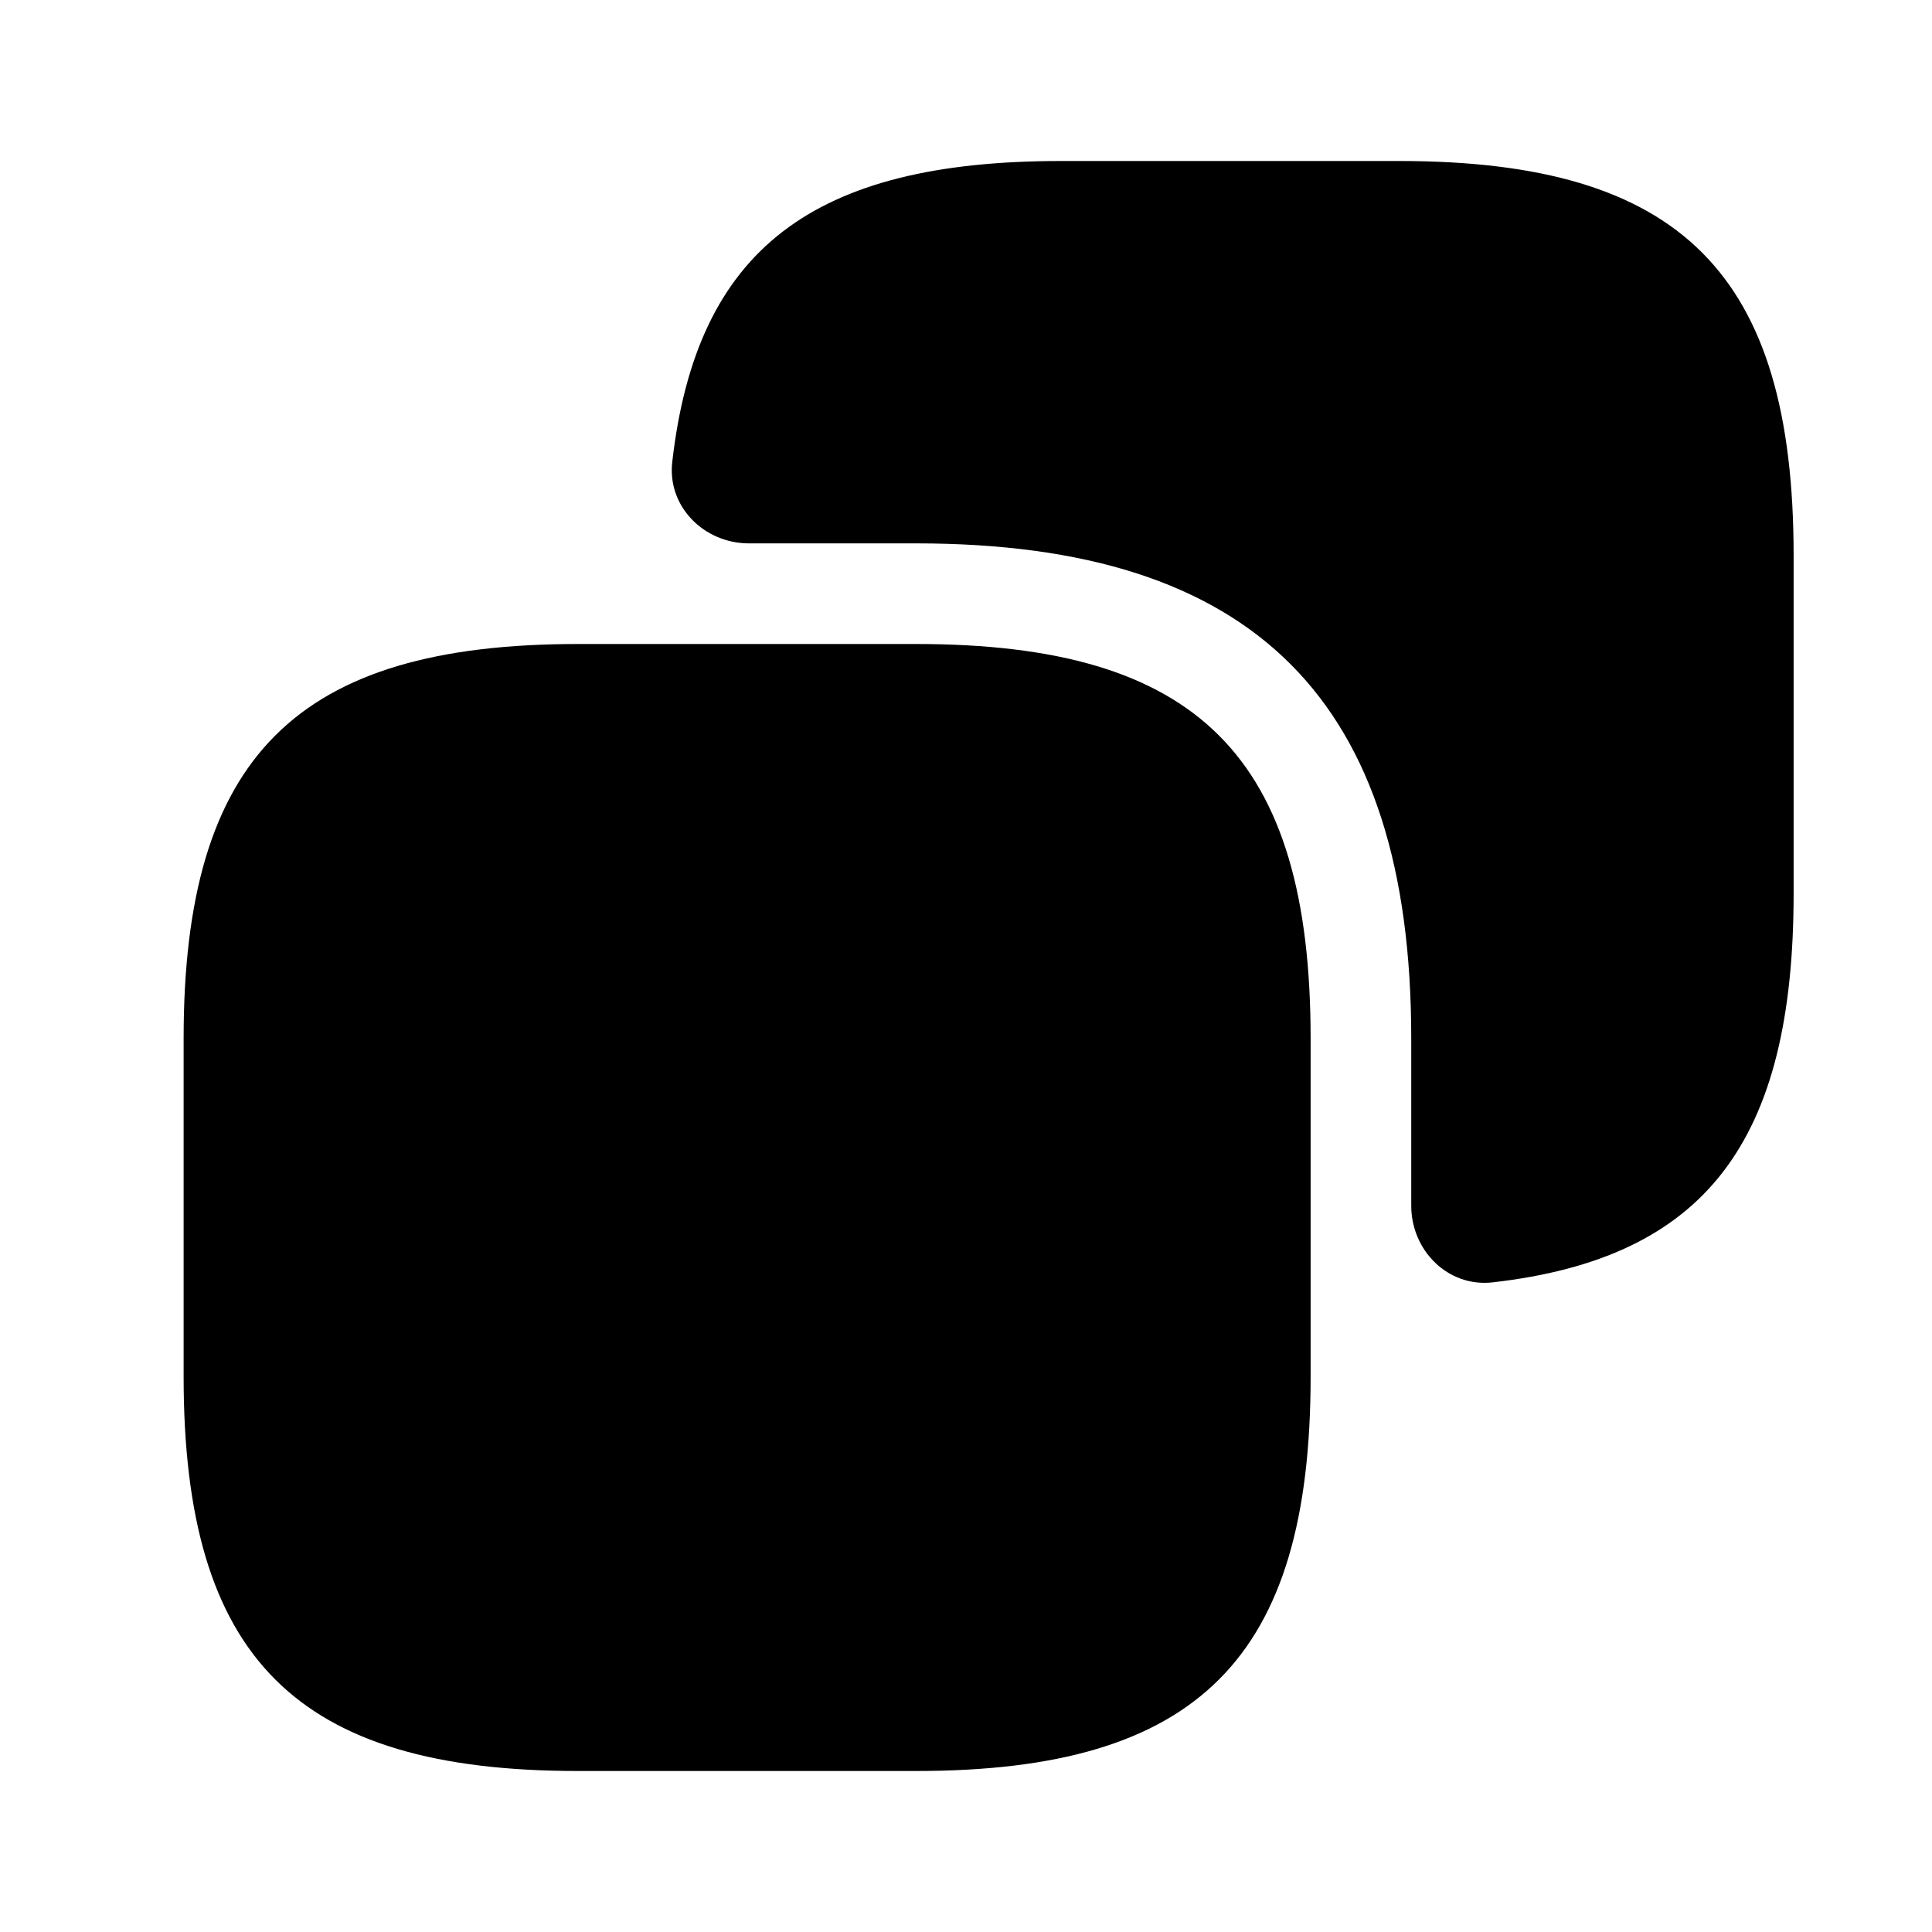
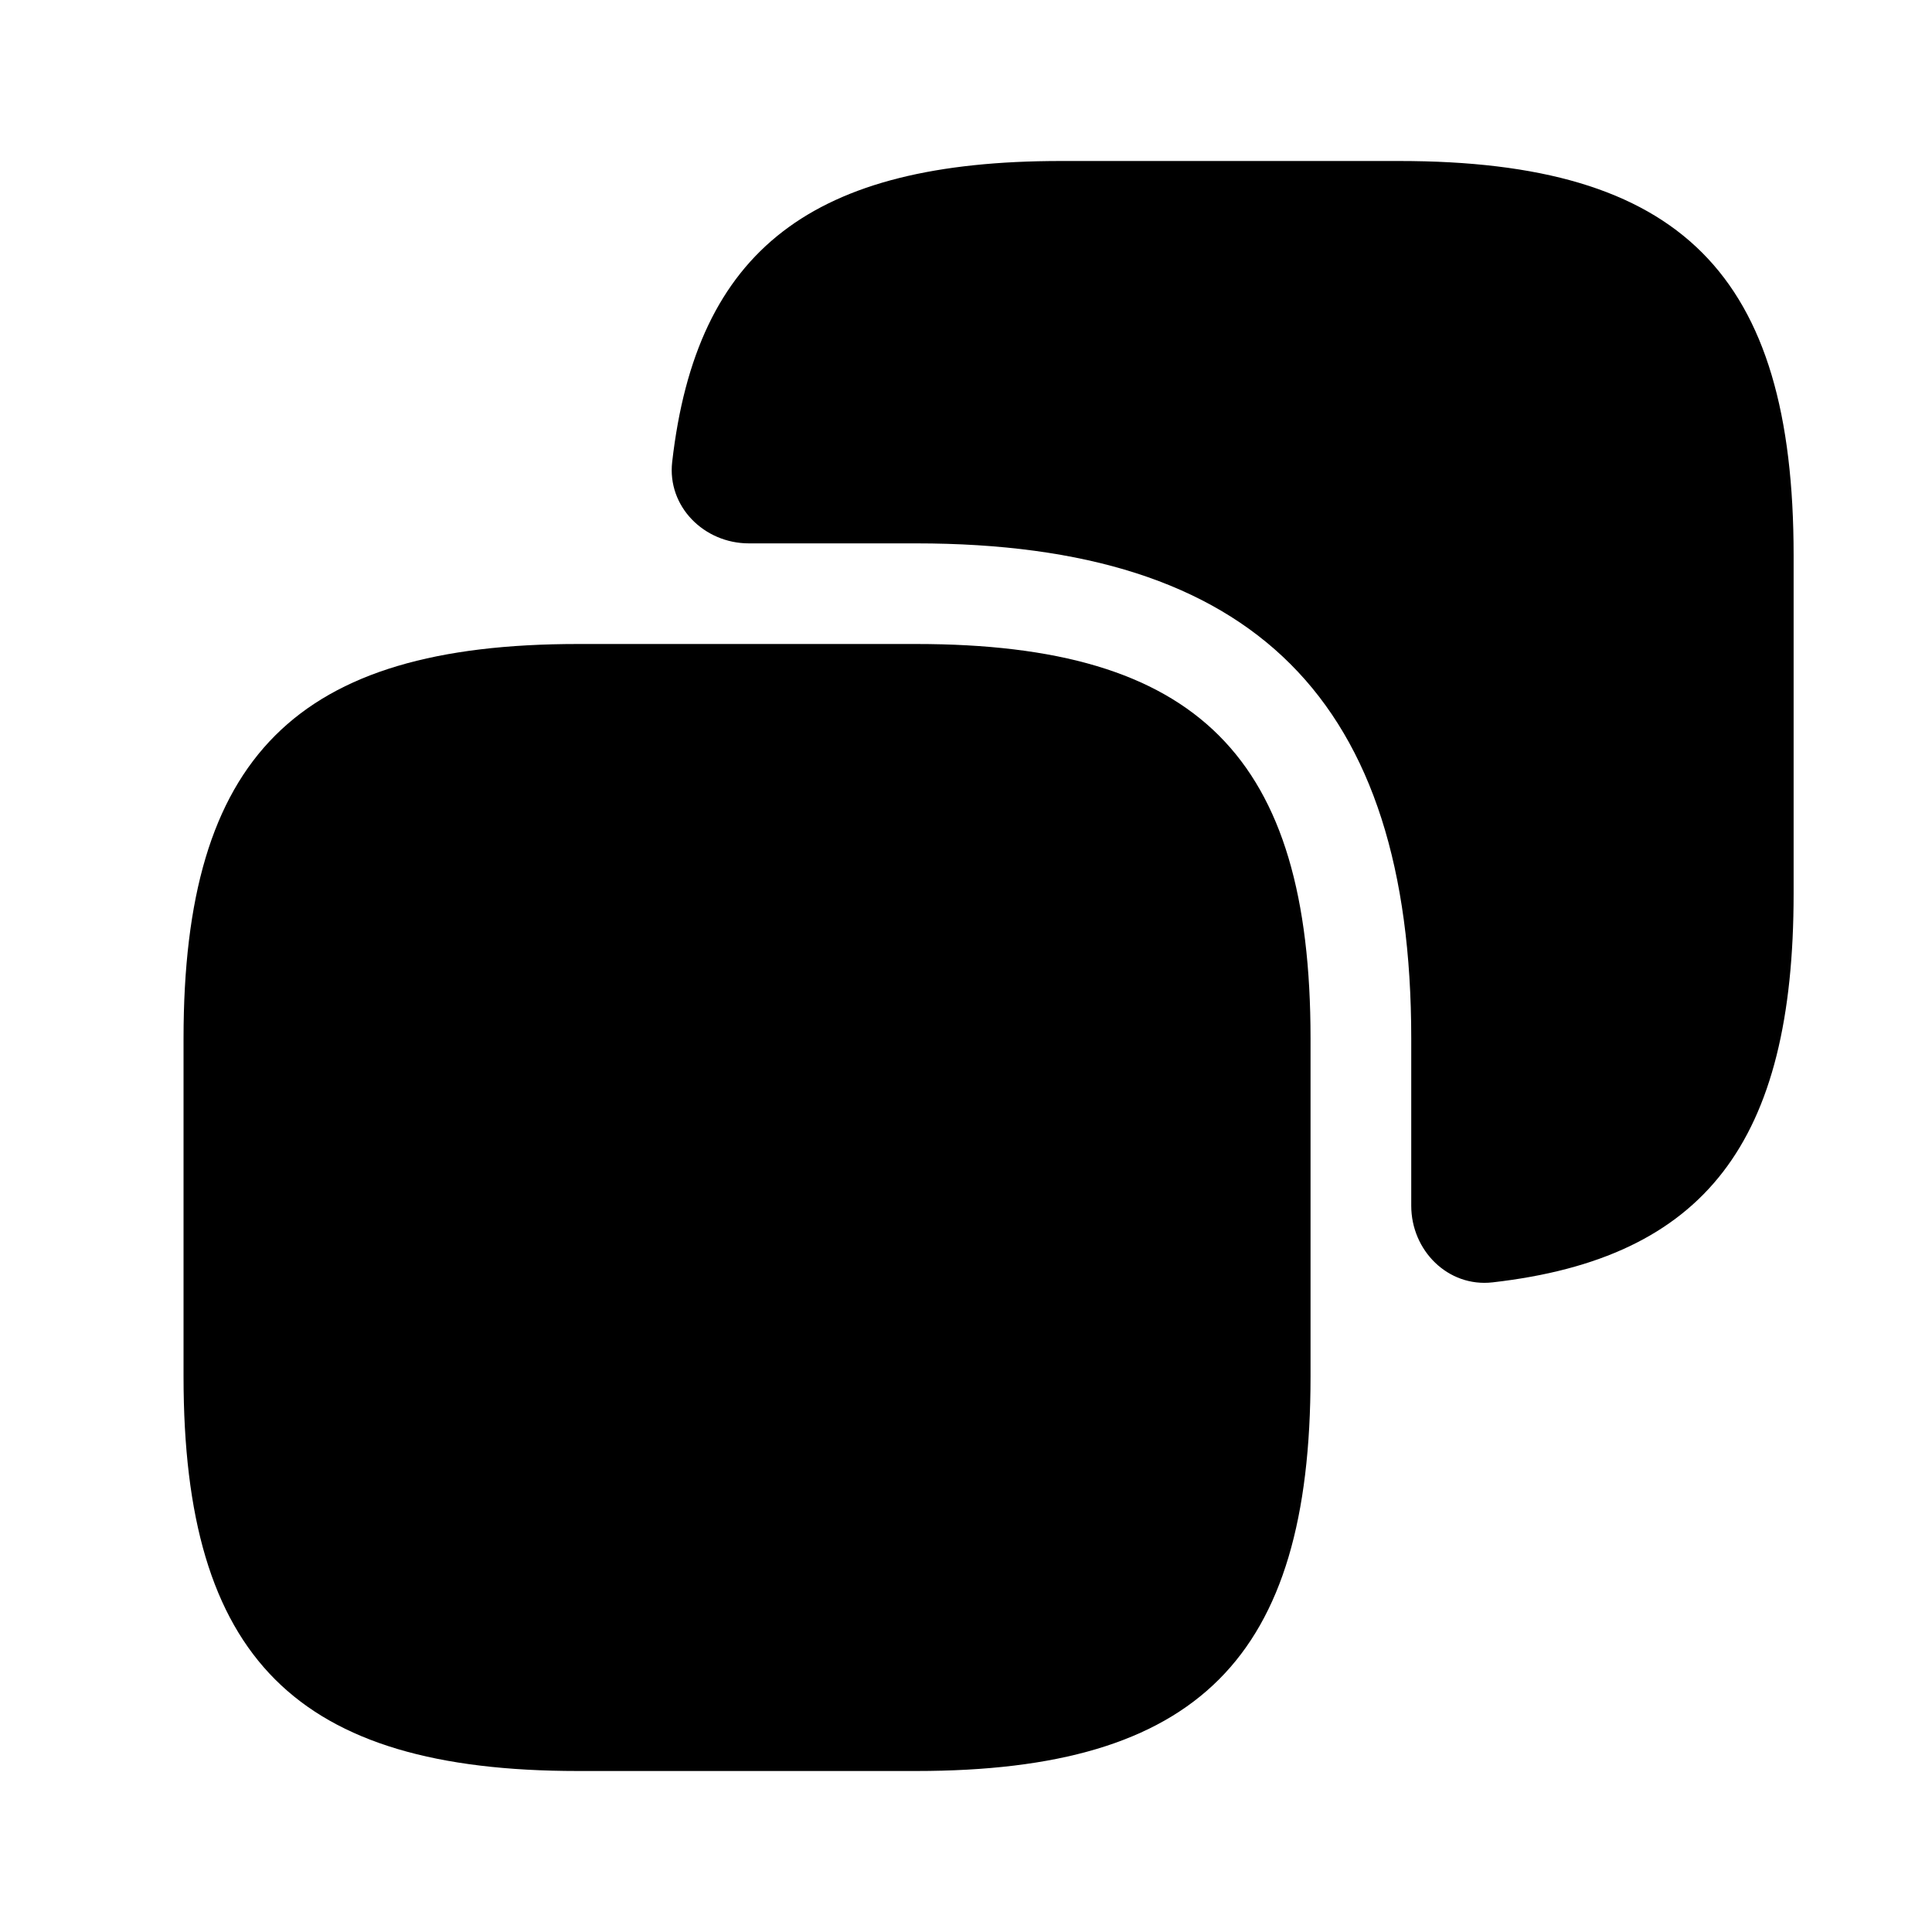
<svg xmlns="http://www.w3.org/2000/svg" width="24" height="24" viewBox="0 0 24 24" fill="none">
-   <path d="M16.281 12.9V17.1C16.281 20.6 14.881 22 11.381 22H7.181C3.681 22 2.281 20.6 2.281 17.1V12.9C2.281 9.4 3.681 8 7.181 8H11.381C14.881 8 16.281 9.4 16.281 12.9Z" fill="currentColor" />
-   <path d="M17.381 2H13.181C10.098 2 8.652 3.094 8.351 5.739C8.287 6.292 8.746 6.75 9.303 6.75H11.381C15.581 6.75 17.531 8.7 17.531 12.9V14.978C17.531 15.535 17.988 15.993 18.542 15.93C21.187 15.629 22.281 14.183 22.281 11.1V6.9C22.281 3.4 20.881 2 17.381 2Z" fill="currentColor" />
+   <path d="M16.28 12.9v4.2c0 3.5-1.4 4.9-4.9 4.9h-4.2c-3.5 0-4.9-1.4-4.9-4.9v-4.2c0-3.5 1.4-4.9 4.9-4.9h4.2c3.5 0 4.9 1.4 4.9 4.9z" fill="currentColor" />
+   <path d="M17.38 2h-4.2c-3.082 0-4.528 1.094-4.83 3.739-.063.553.396 1.011.953 1.011h2.078c4.2 0 6.15 1.95 6.15 6.15v2.078c0 .557.457 1.015 1.01.952 2.646-.301 3.74-1.747 3.74-4.83V6.9c0-3.5-1.4-4.9-4.9-4.9z" fill="currentColor" />
</svg>
